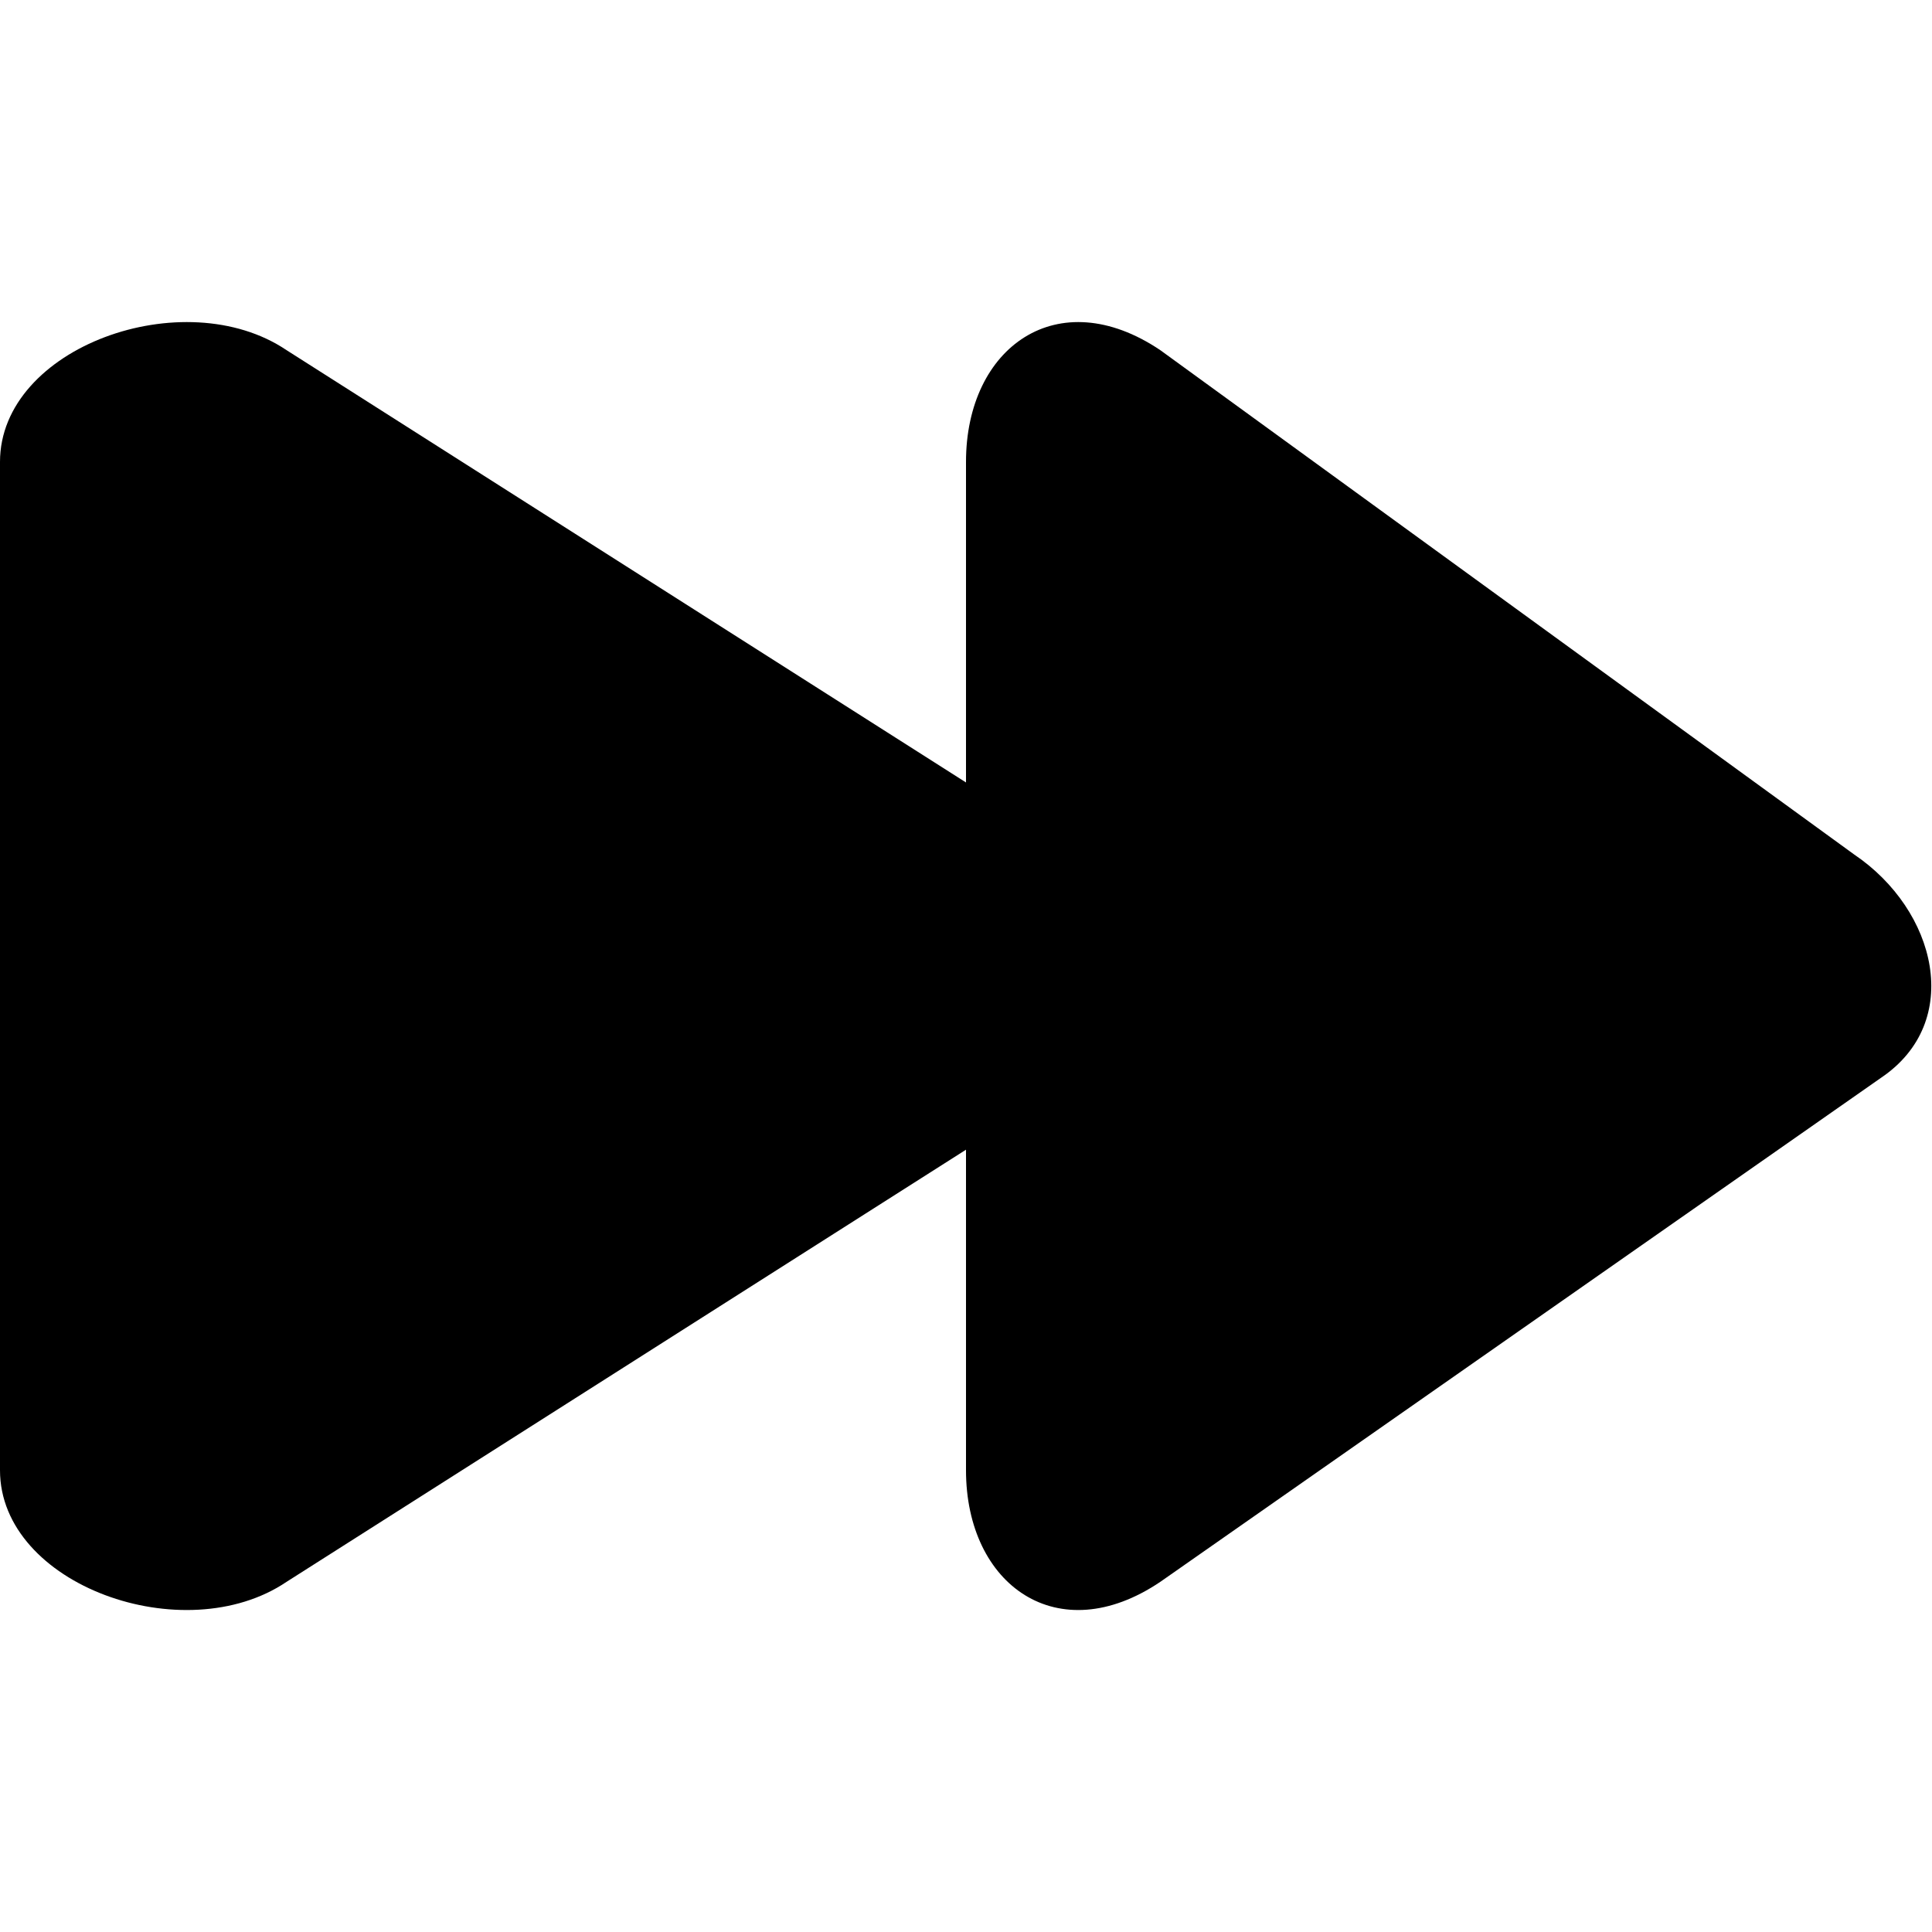
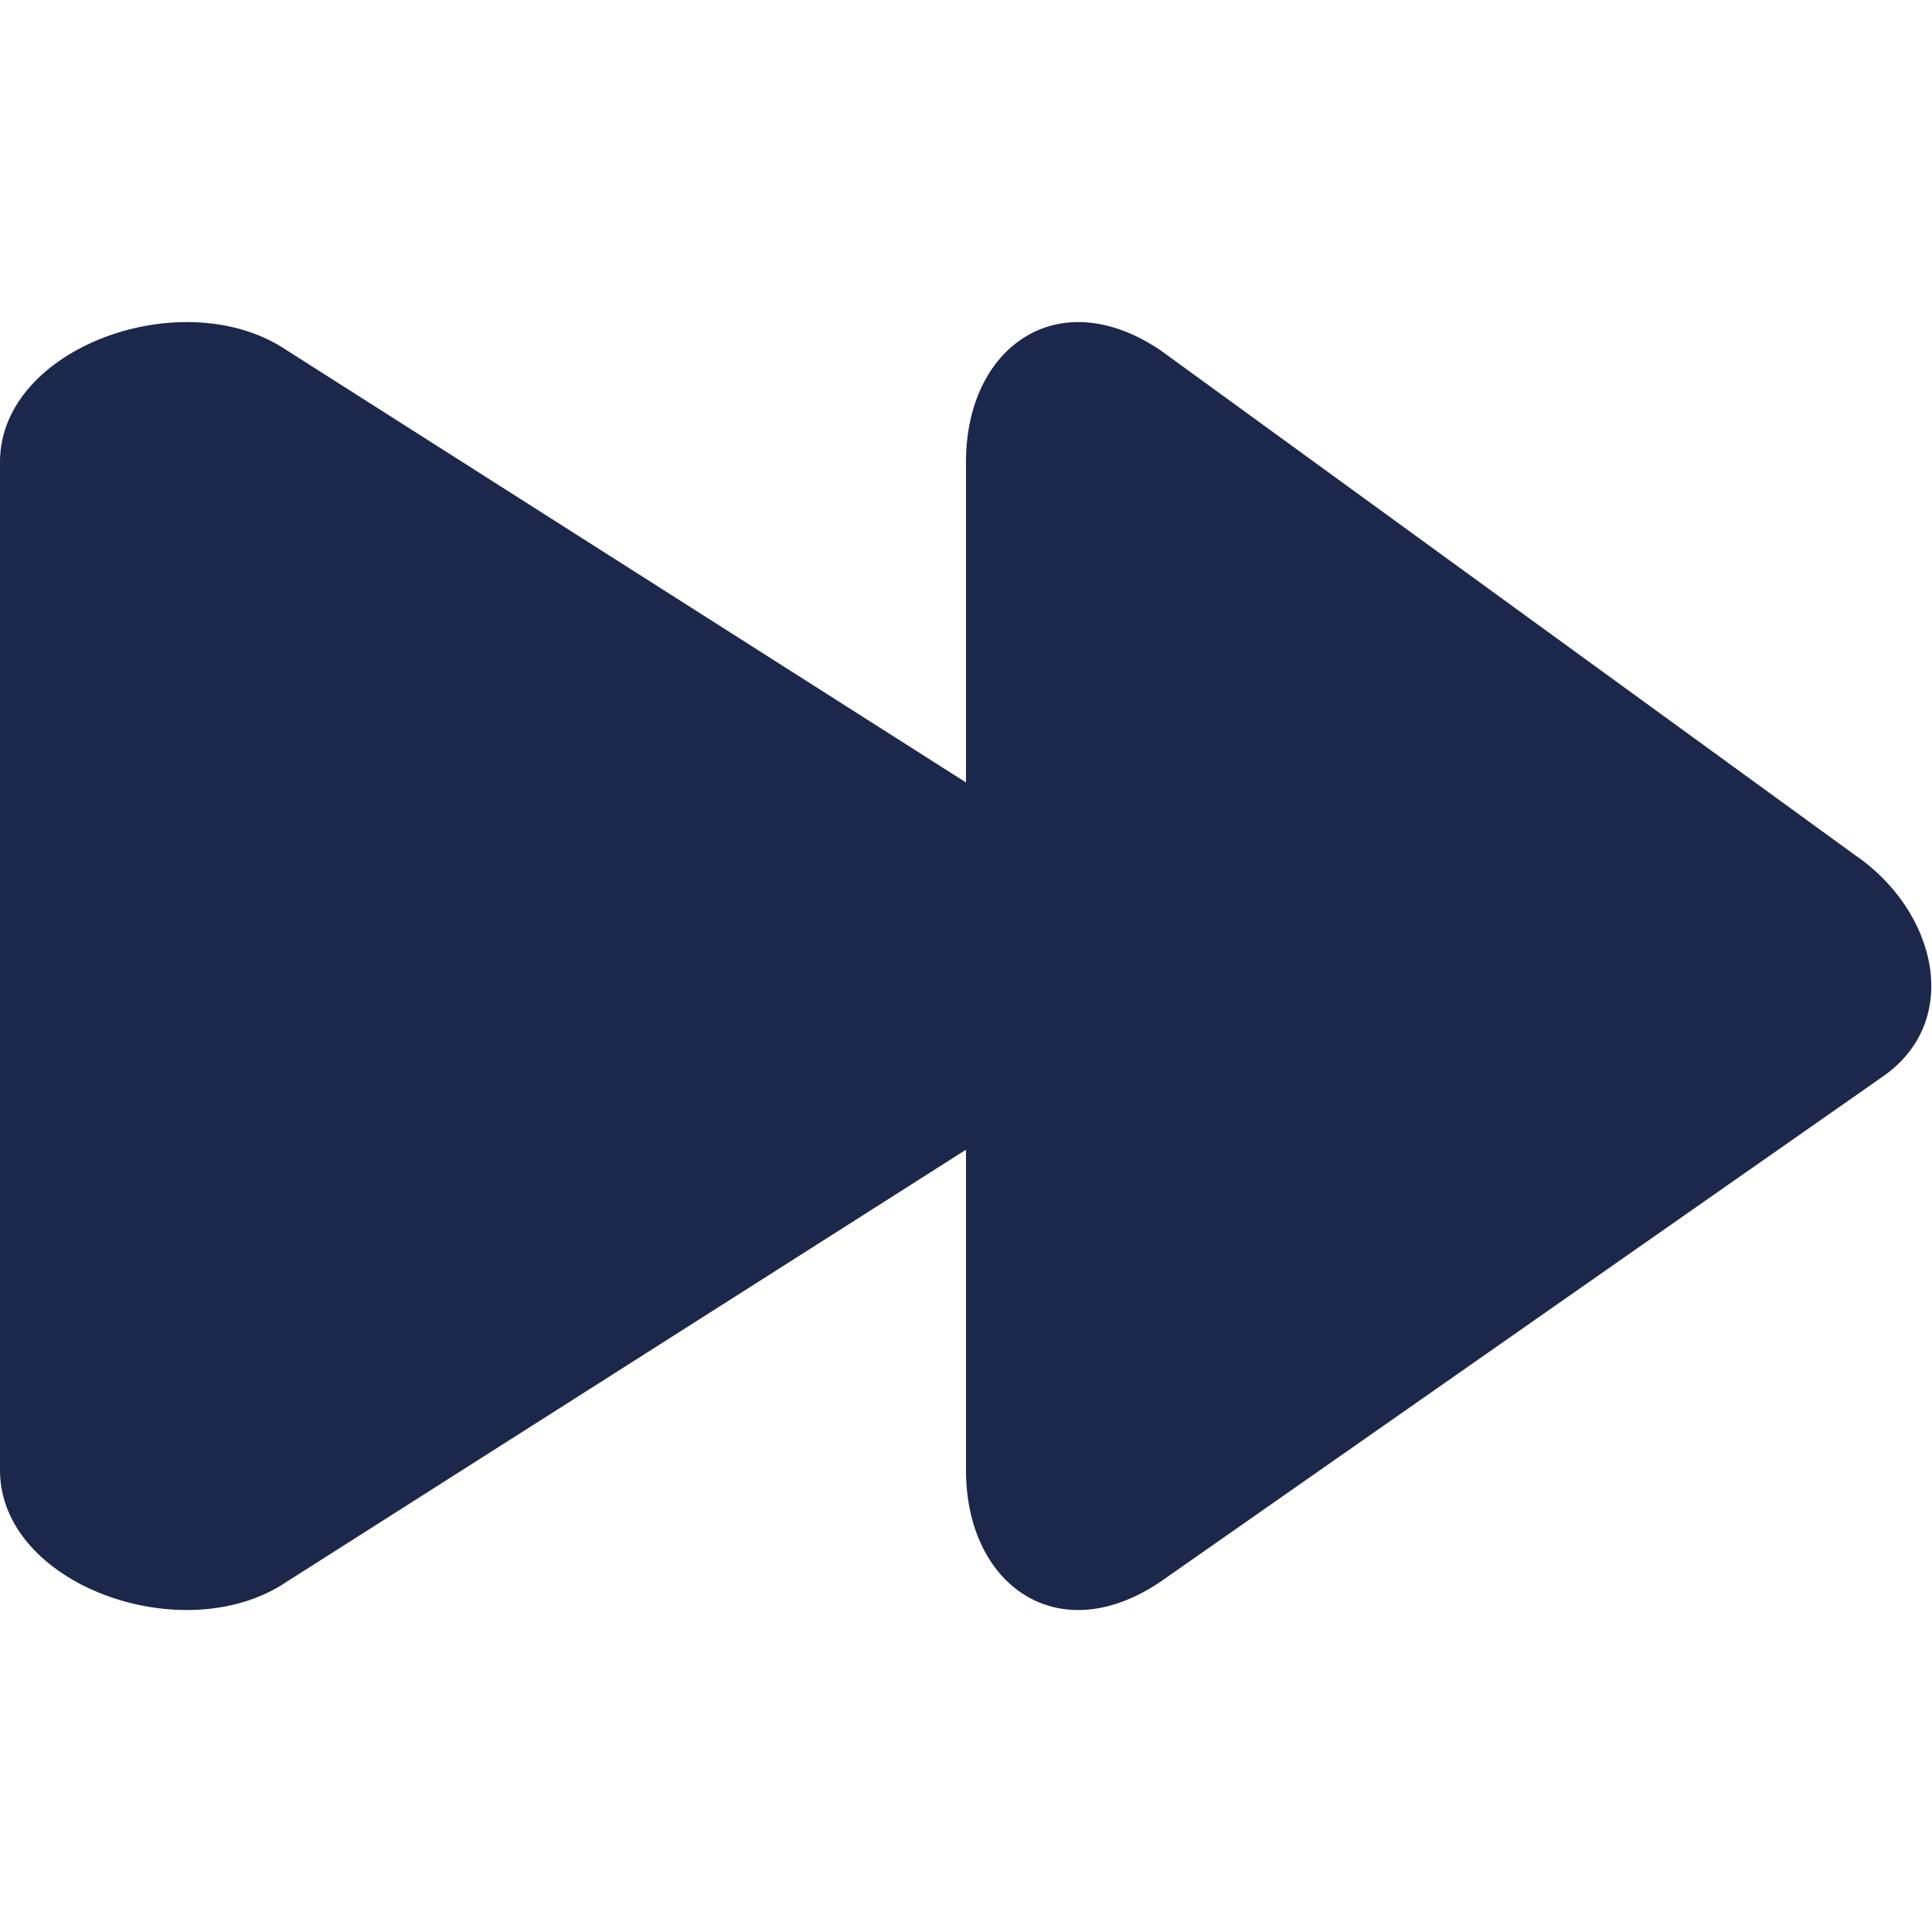
<svg xmlns="http://www.w3.org/2000/svg" width="800px" height="800px" viewBox="0 -2 12 12" version="1.1">
  <defs>

</defs>
  <g id="Page-1" stroke="none" stroke-width="1" fill="none" fill-rule="evenodd">
-     <g id="Dribbble-Light-Preview" transform="translate(-144, -3805)" fill="#000000">
+     <g id="Dribbble-Light-Preview" transform="translate(-144, -3805)" fill="#1C274C">
      <g id="icons" transform="translate(56, 160)">
        <path d="M99.684,3649.694 L95.207,3652.825 C94.571,3653.254 94,3652.846 94,3652.132 L94,3650.141 L89.78,3652.825 C89.145,3653.254 88,3652.846 88,3652.132 L88,3645.869 C88,3645.155 89.145,3644.747 89.78,3645.175 L94,3647.86 L94,3645.869 C94,3645.155 94.571,3644.747 95.207,3645.175 L99.516,3648.307 C100.03,3648.654 100.198,3649.347 99.684,3649.694" id="next-[#998]">

</path>
      </g>
    </g>
  </g>
</svg>
